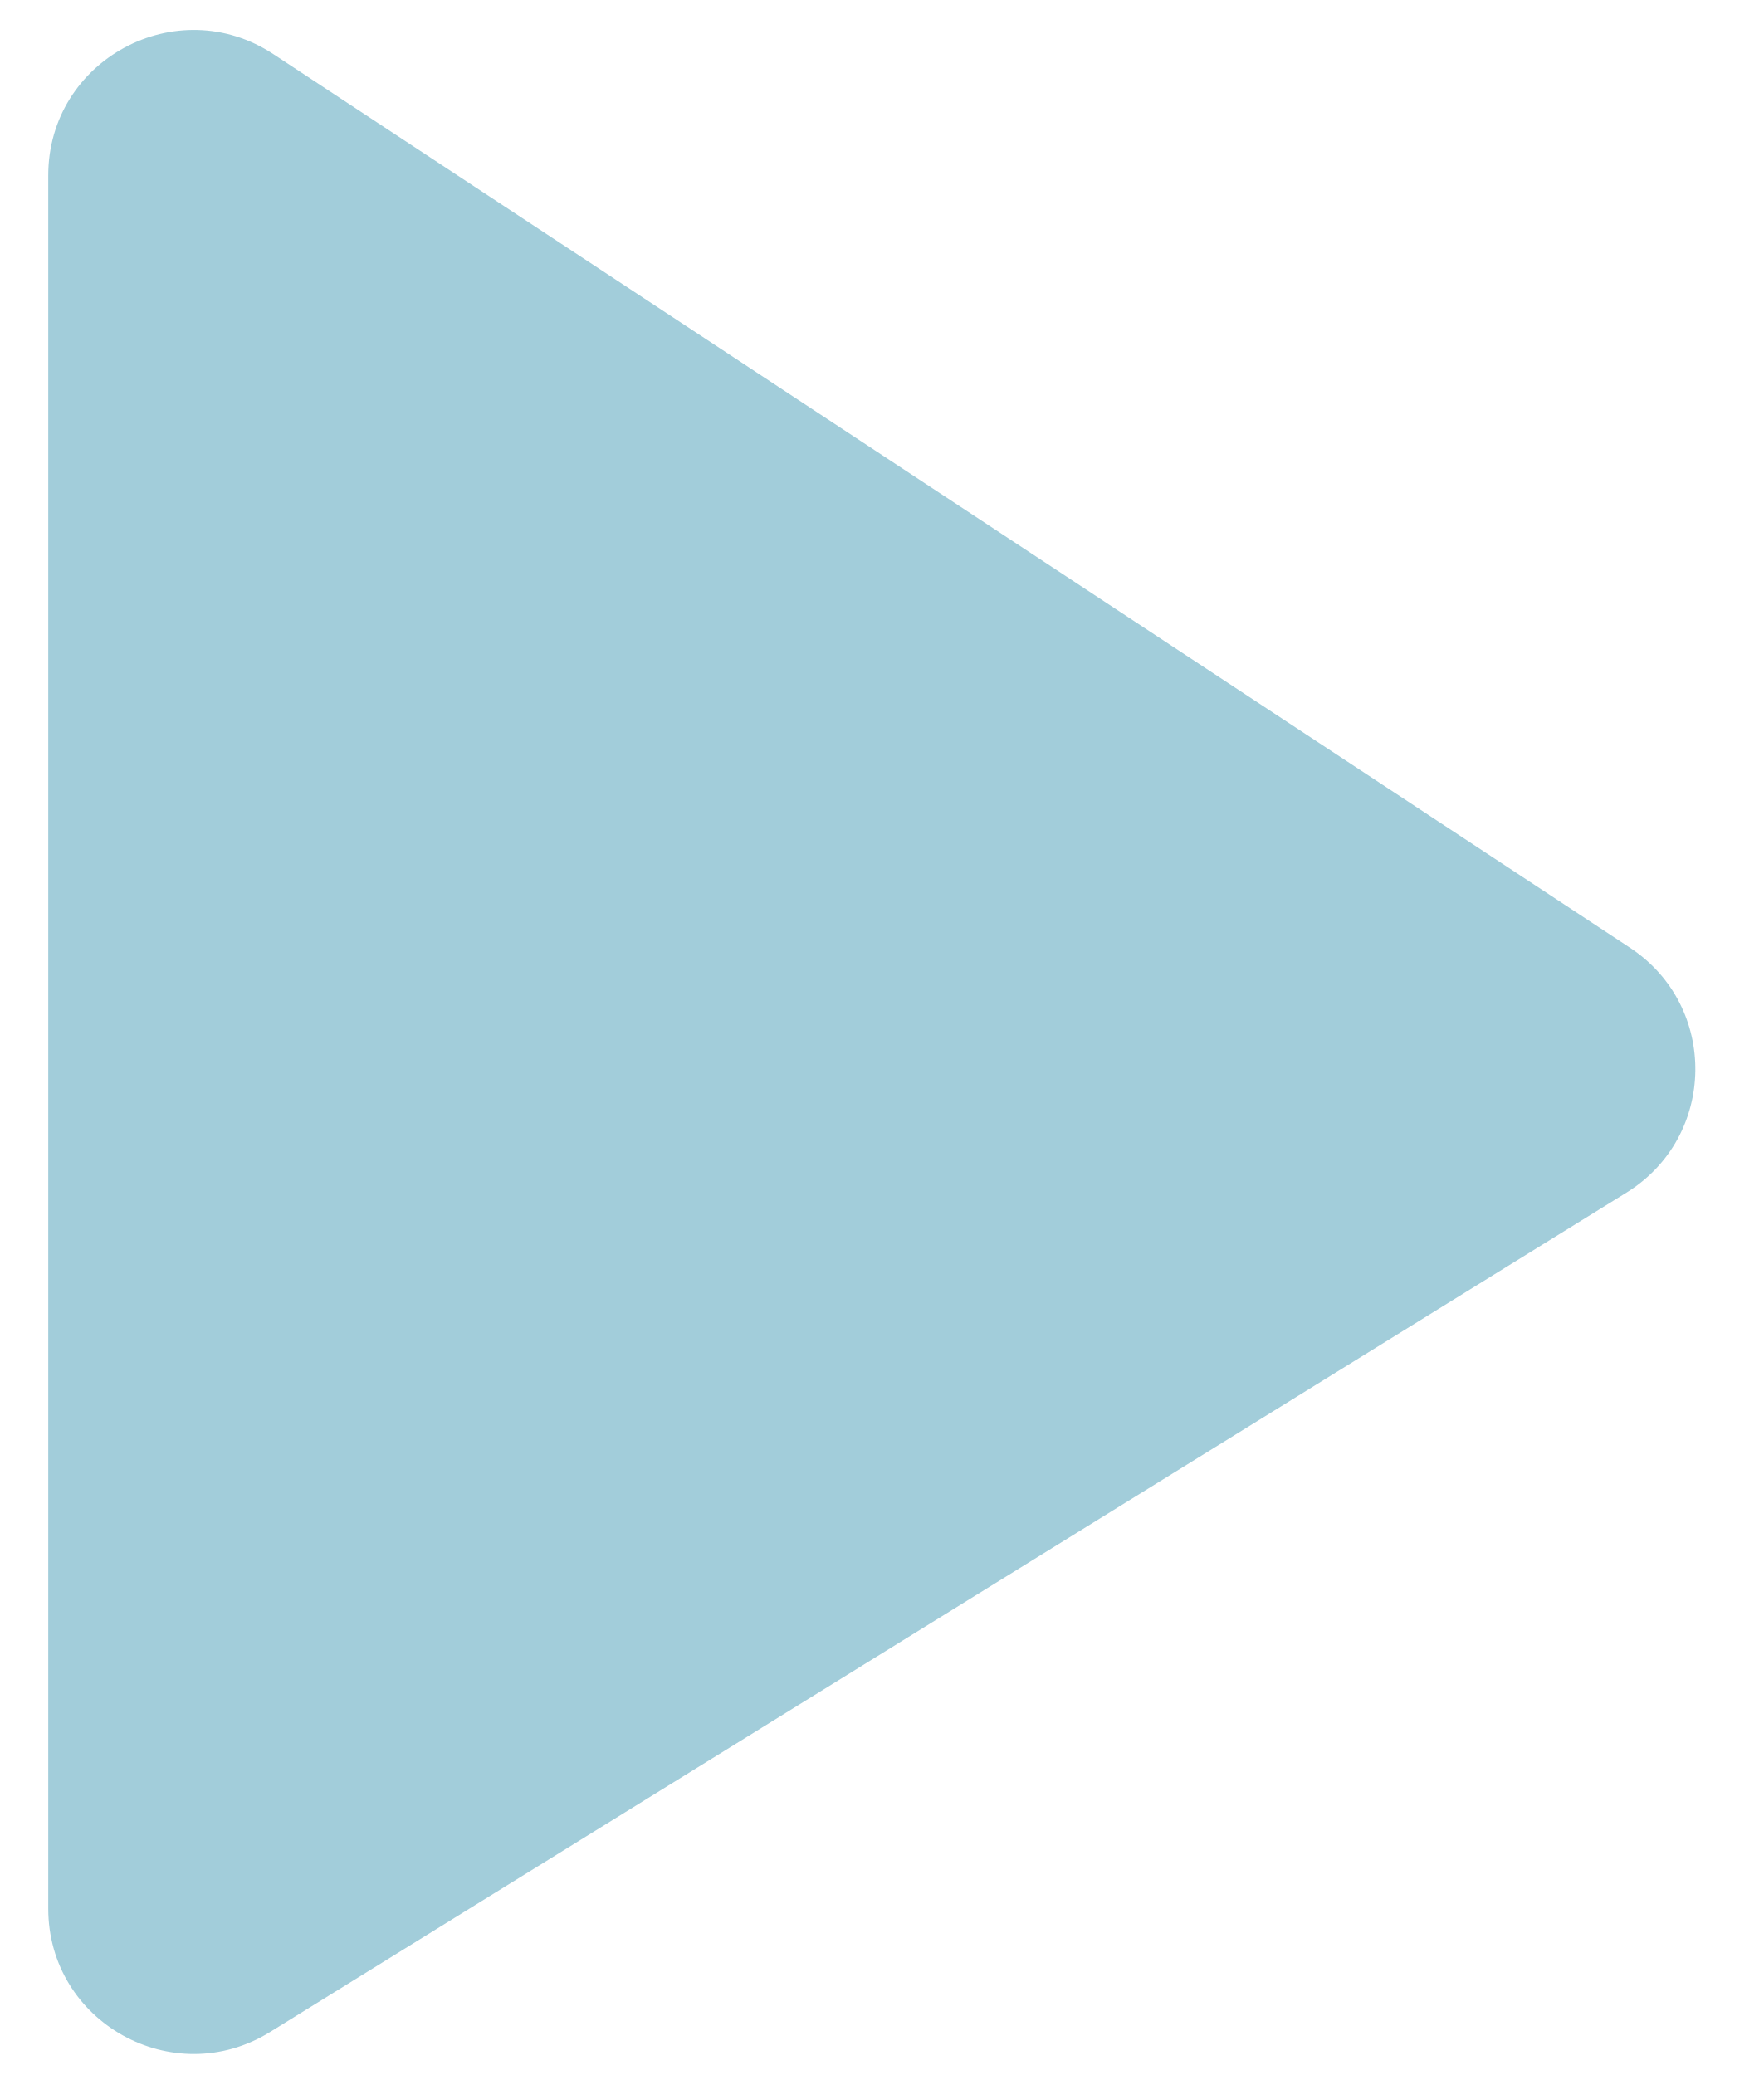
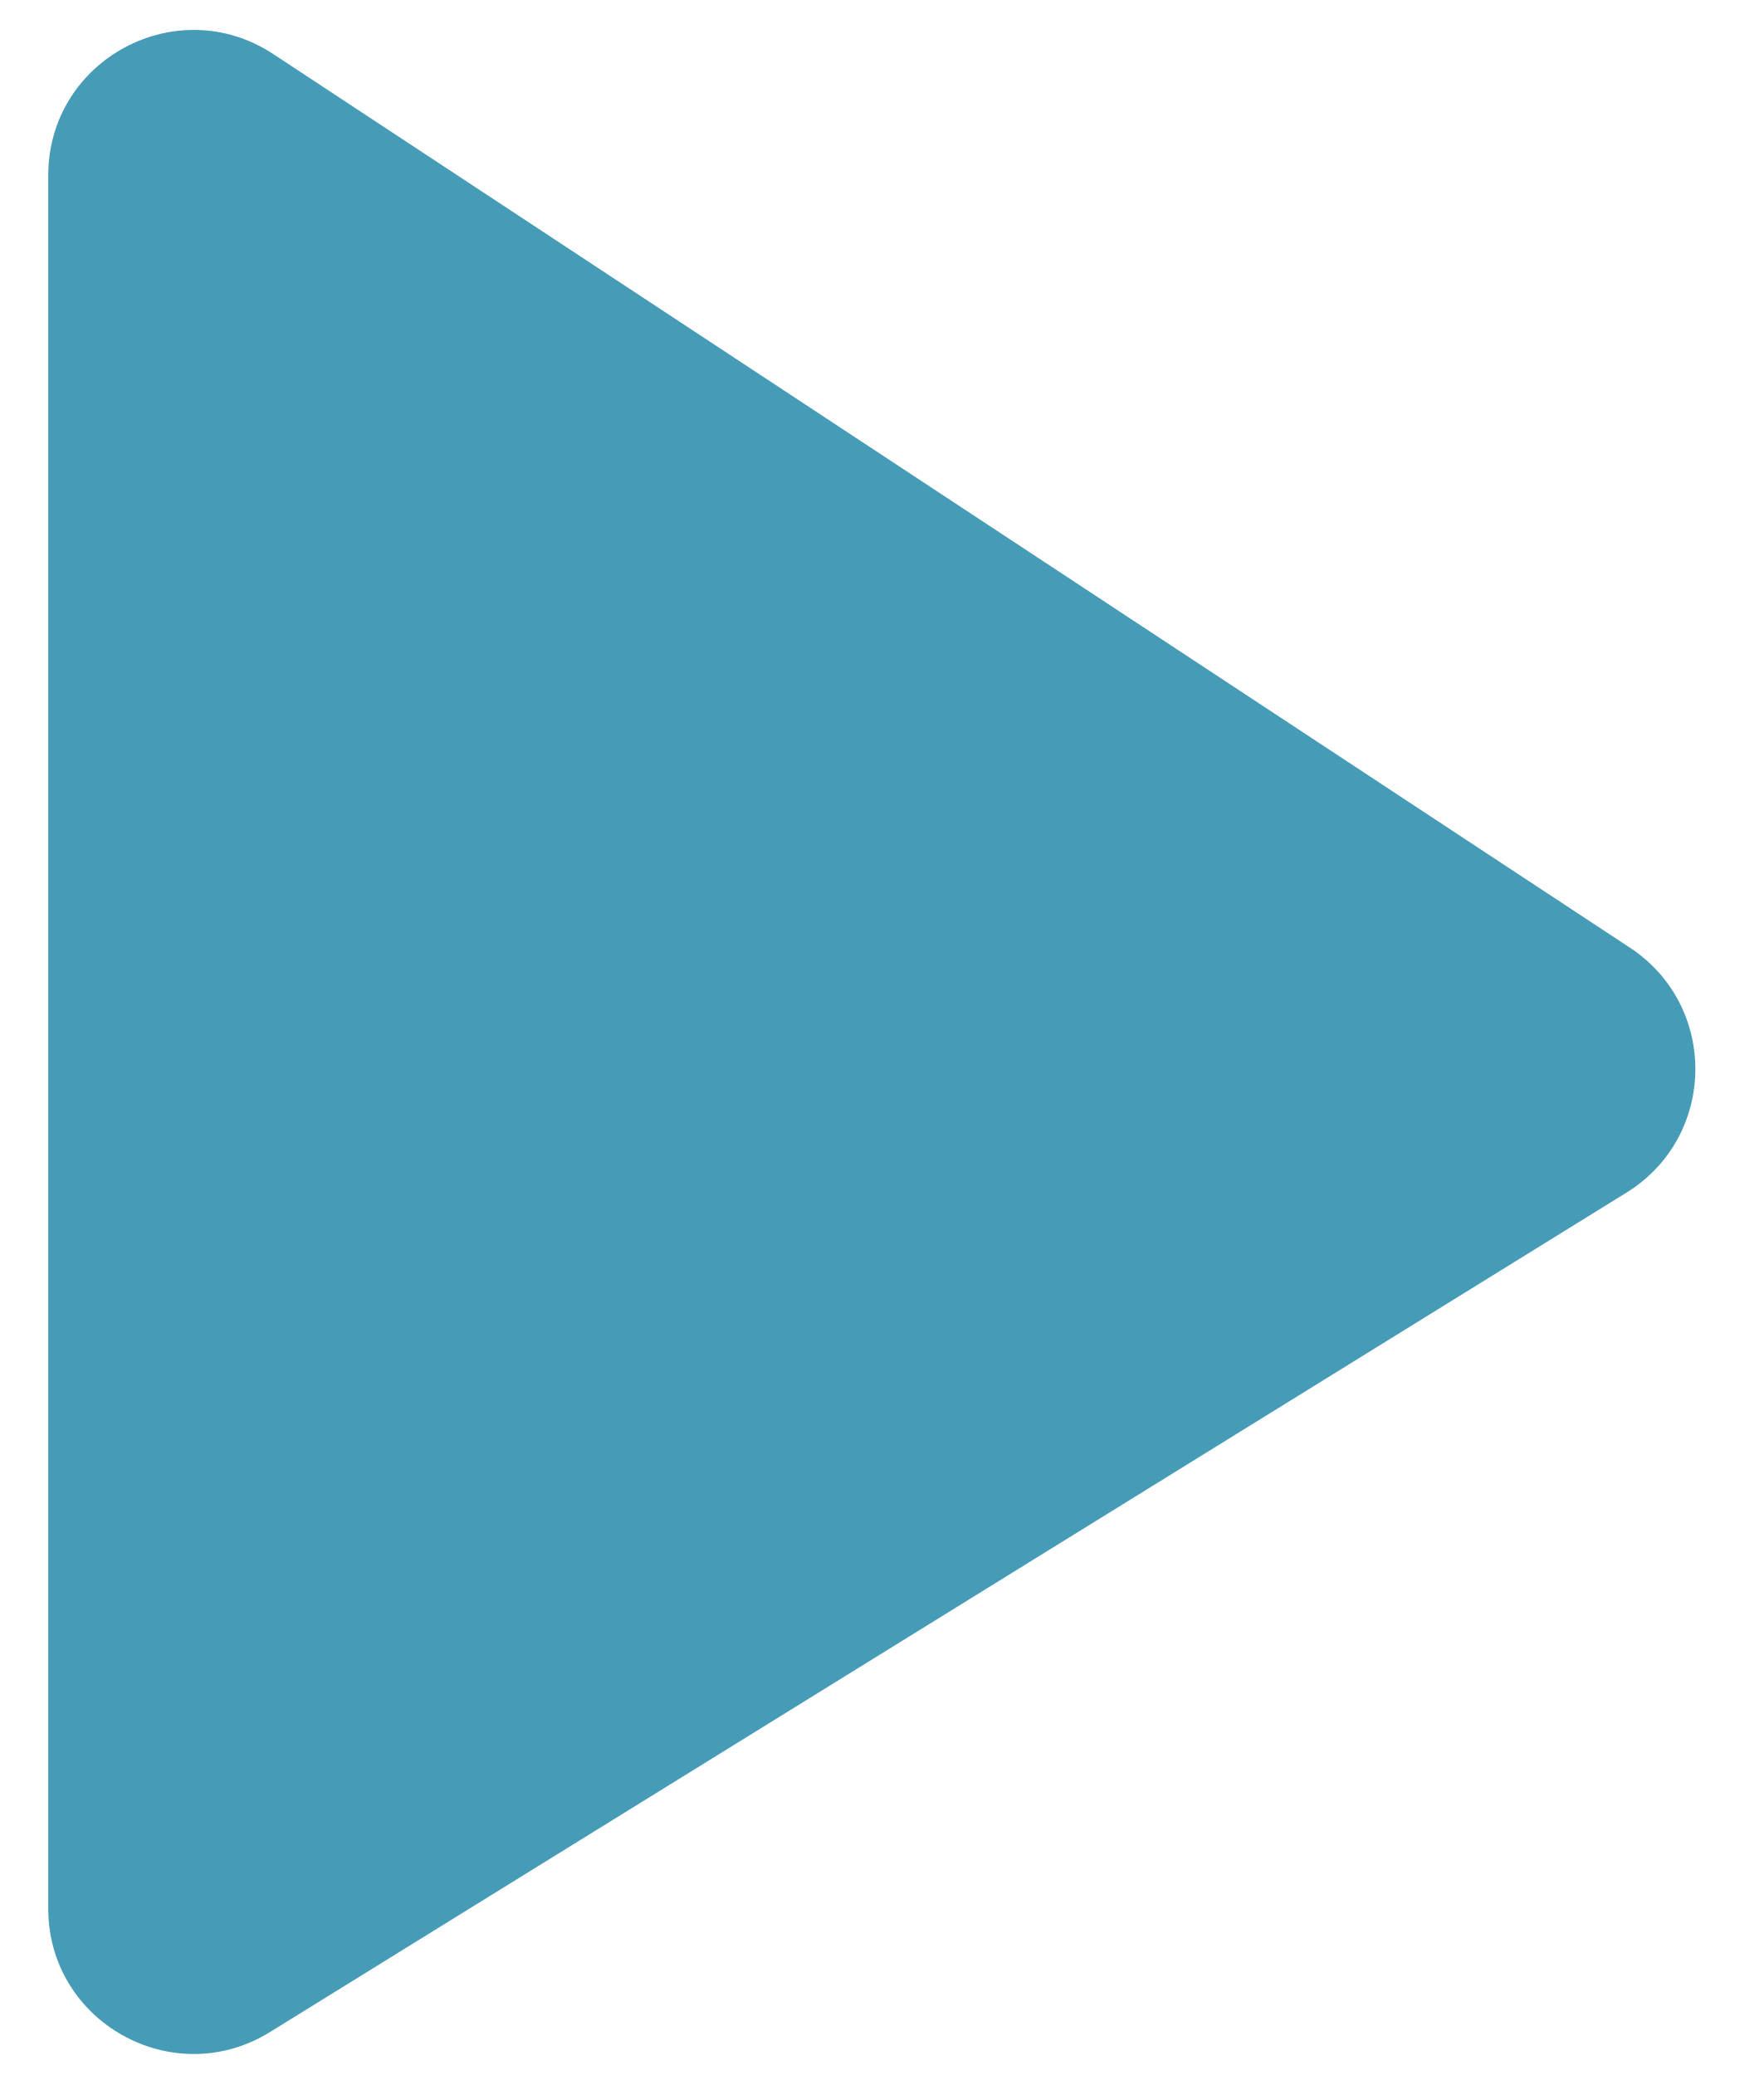
<svg xmlns="http://www.w3.org/2000/svg" width="17" height="20" viewBox="0 0 17 20" fill="none">
-   <path d="M15.709 9.135L2.635 0.522C1.704 -0.092 0.465 0.576 0.465 1.691V18.396C0.465 19.492 1.669 20.163 2.602 19.586L15.675 11.495C16.545 10.956 16.562 9.698 15.709 9.135Z" fill="#469CB7" fill-opacity="0.5" />
+   <path d="M15.709 9.135L2.635 0.522C1.704 -0.092 0.465 0.576 0.465 1.691V18.396C0.465 19.492 1.669 20.163 2.602 19.586L15.675 11.495C16.545 10.956 16.562 9.698 15.709 9.135Z" fill="#469CB7" fill-opacity="1" />
</svg>
